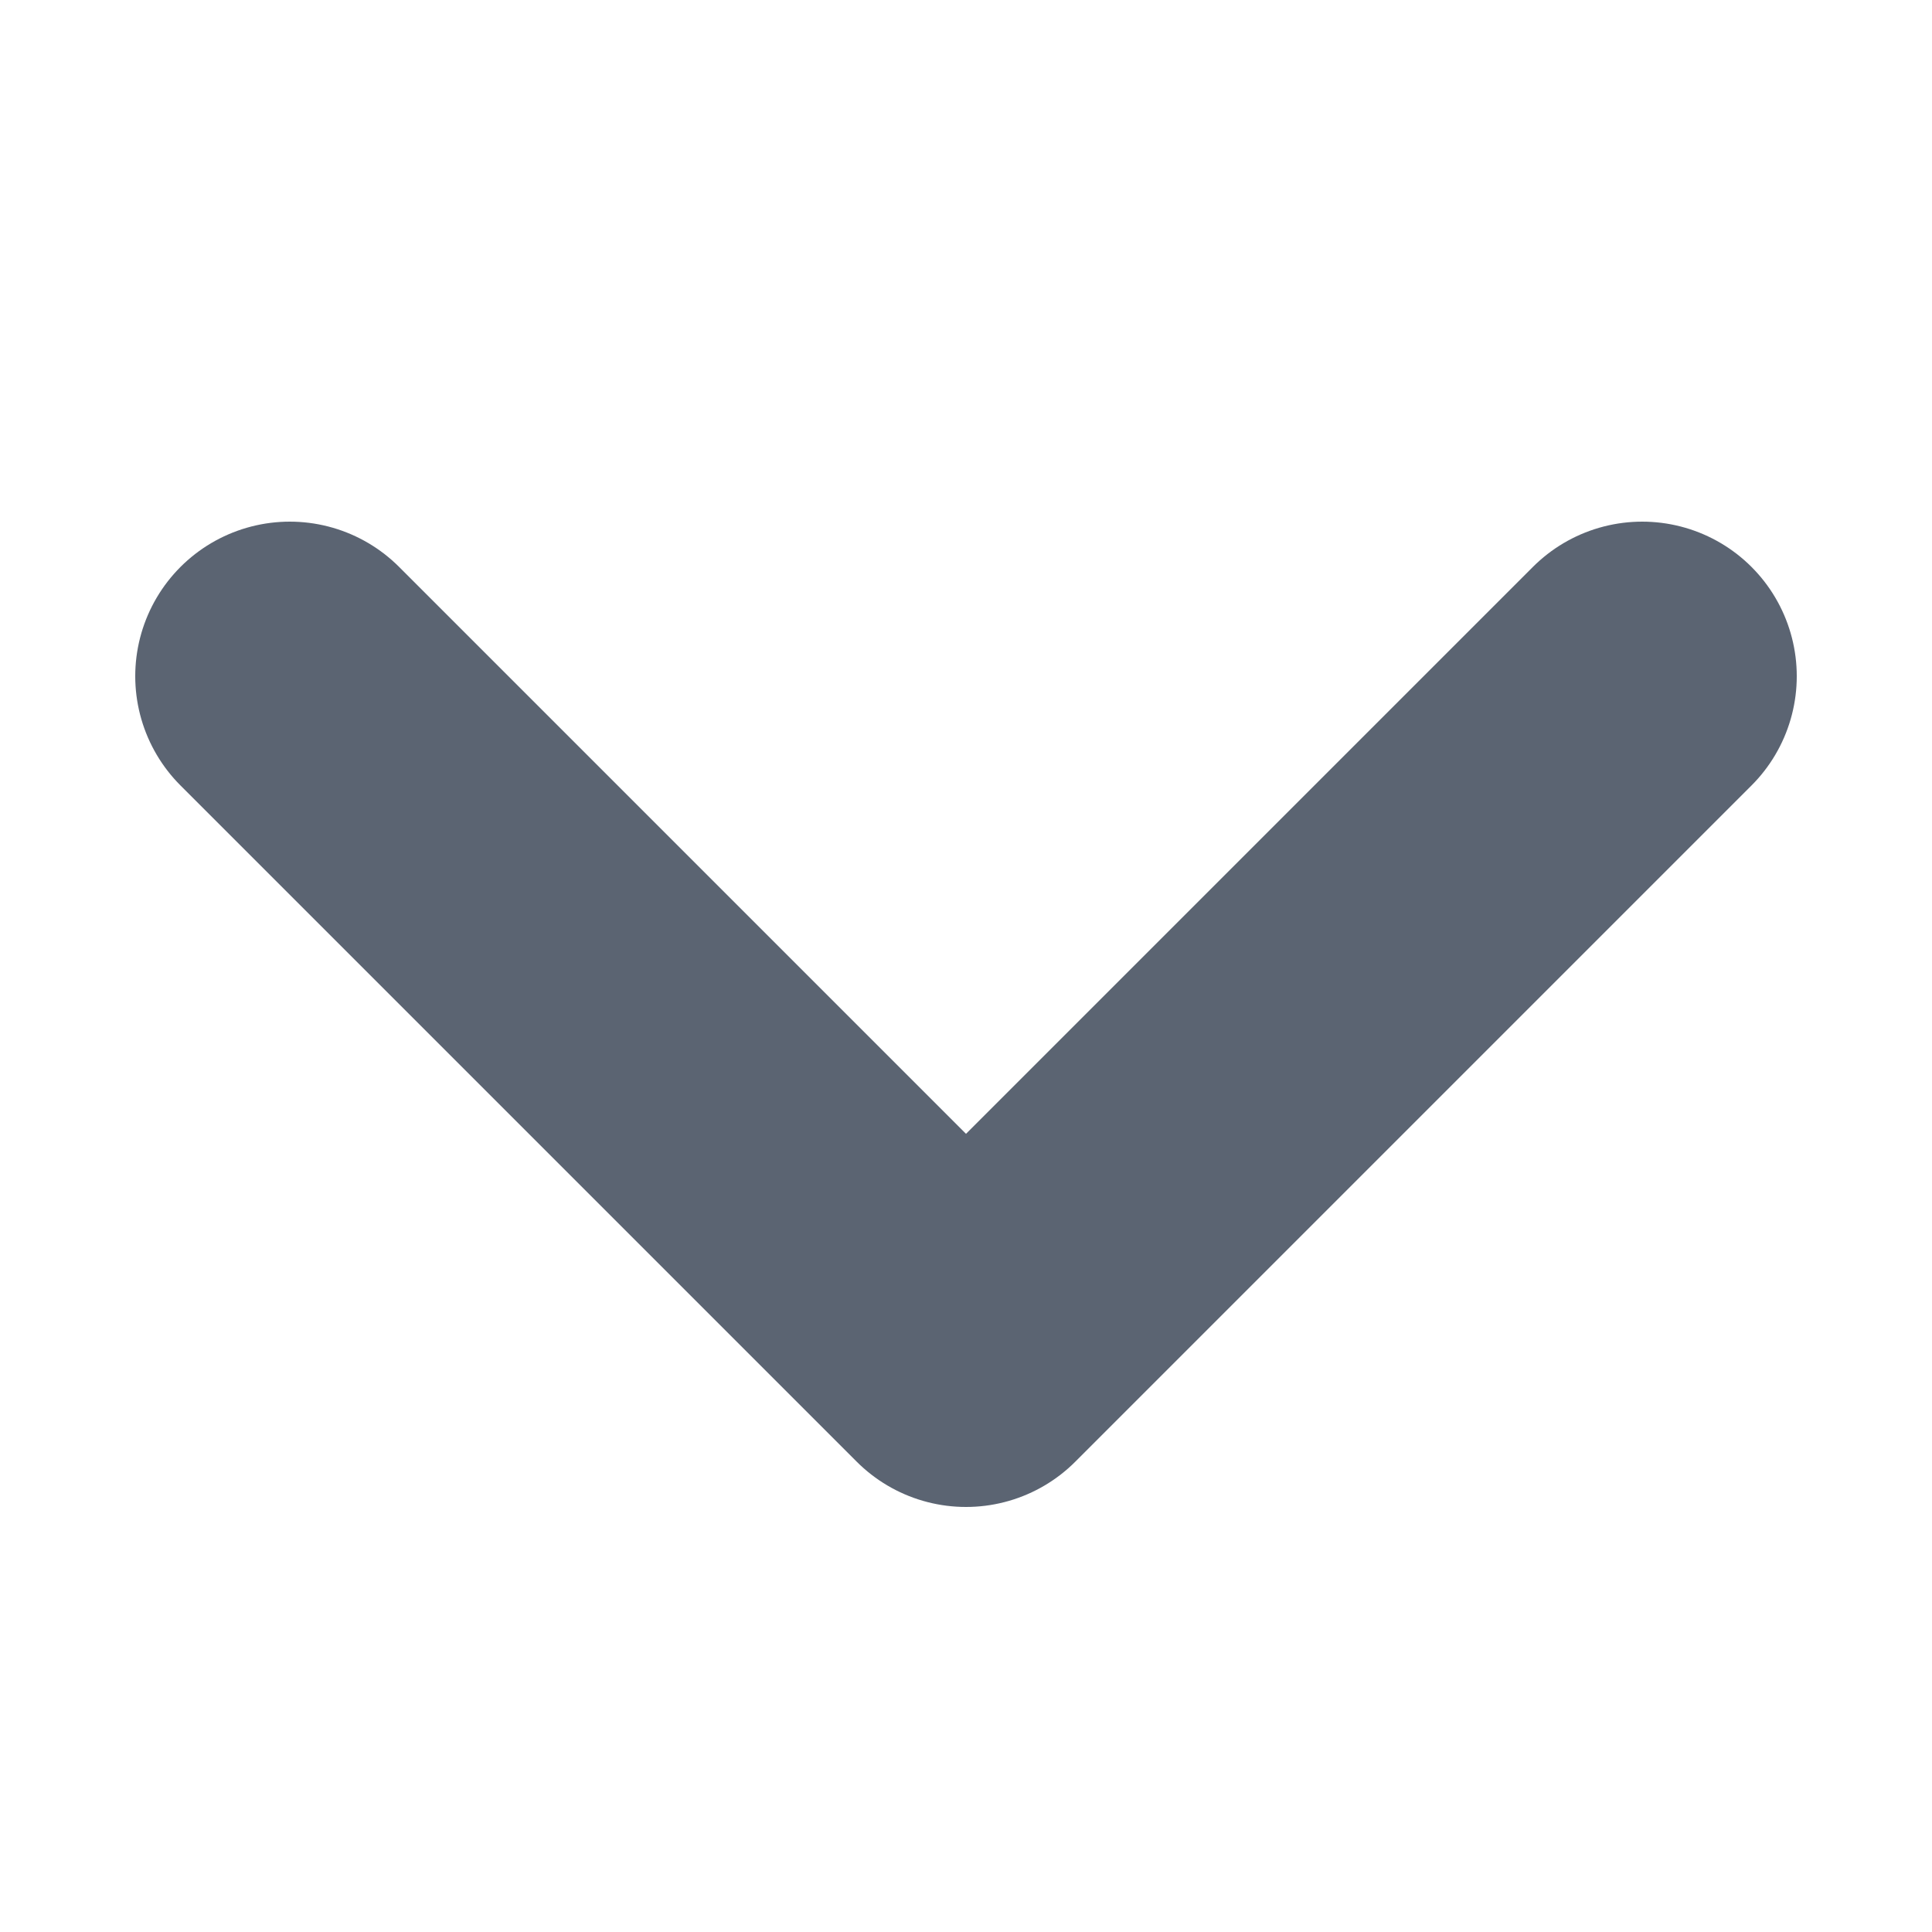
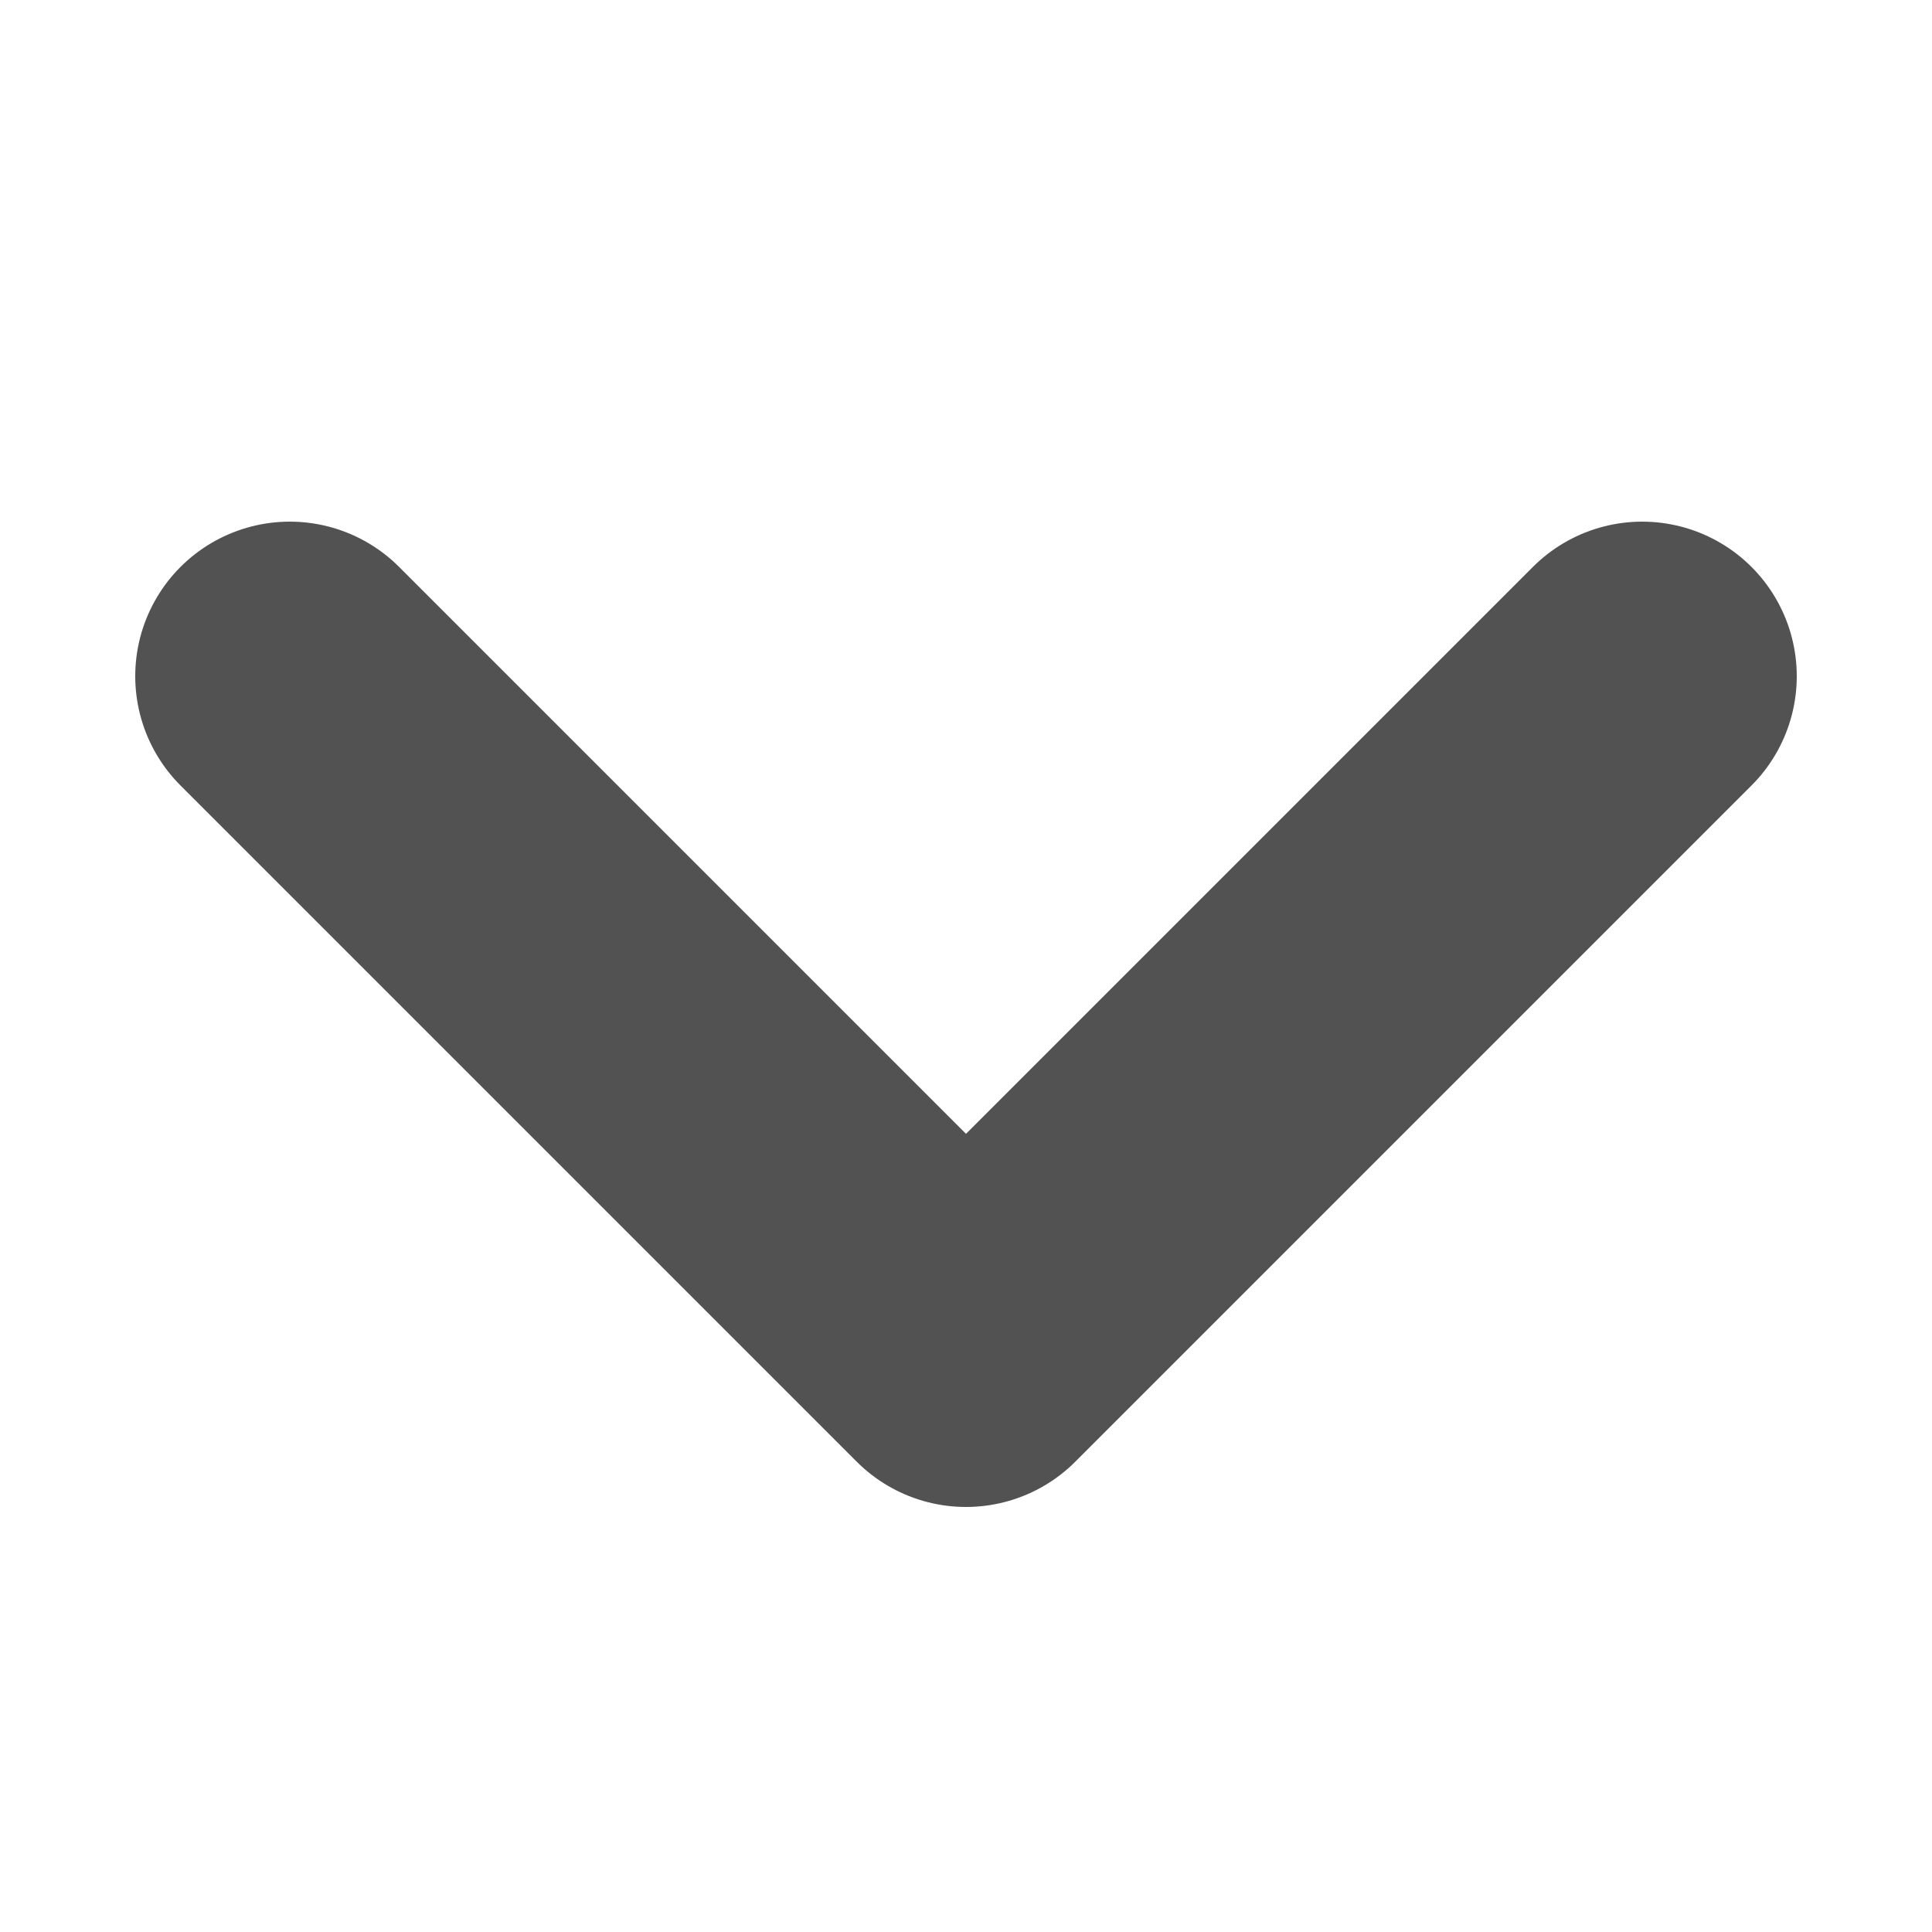
<svg xmlns="http://www.w3.org/2000/svg" width="10" height="10" viewBox="0 0 10 10">
-   <path d="M1.5 3.5 L5 7 L8.5 3.5" fill="none" stroke="#5B6472" stroke-width="1.6" stroke-linecap="round" stroke-linejoin="round" />
+   <path d="M1.5 3.5 L5 7 L8.5 3.5" fill="none" stroke="#525252" stroke-width="1.6" stroke-linecap="round" stroke-linejoin="round" />
</svg>
